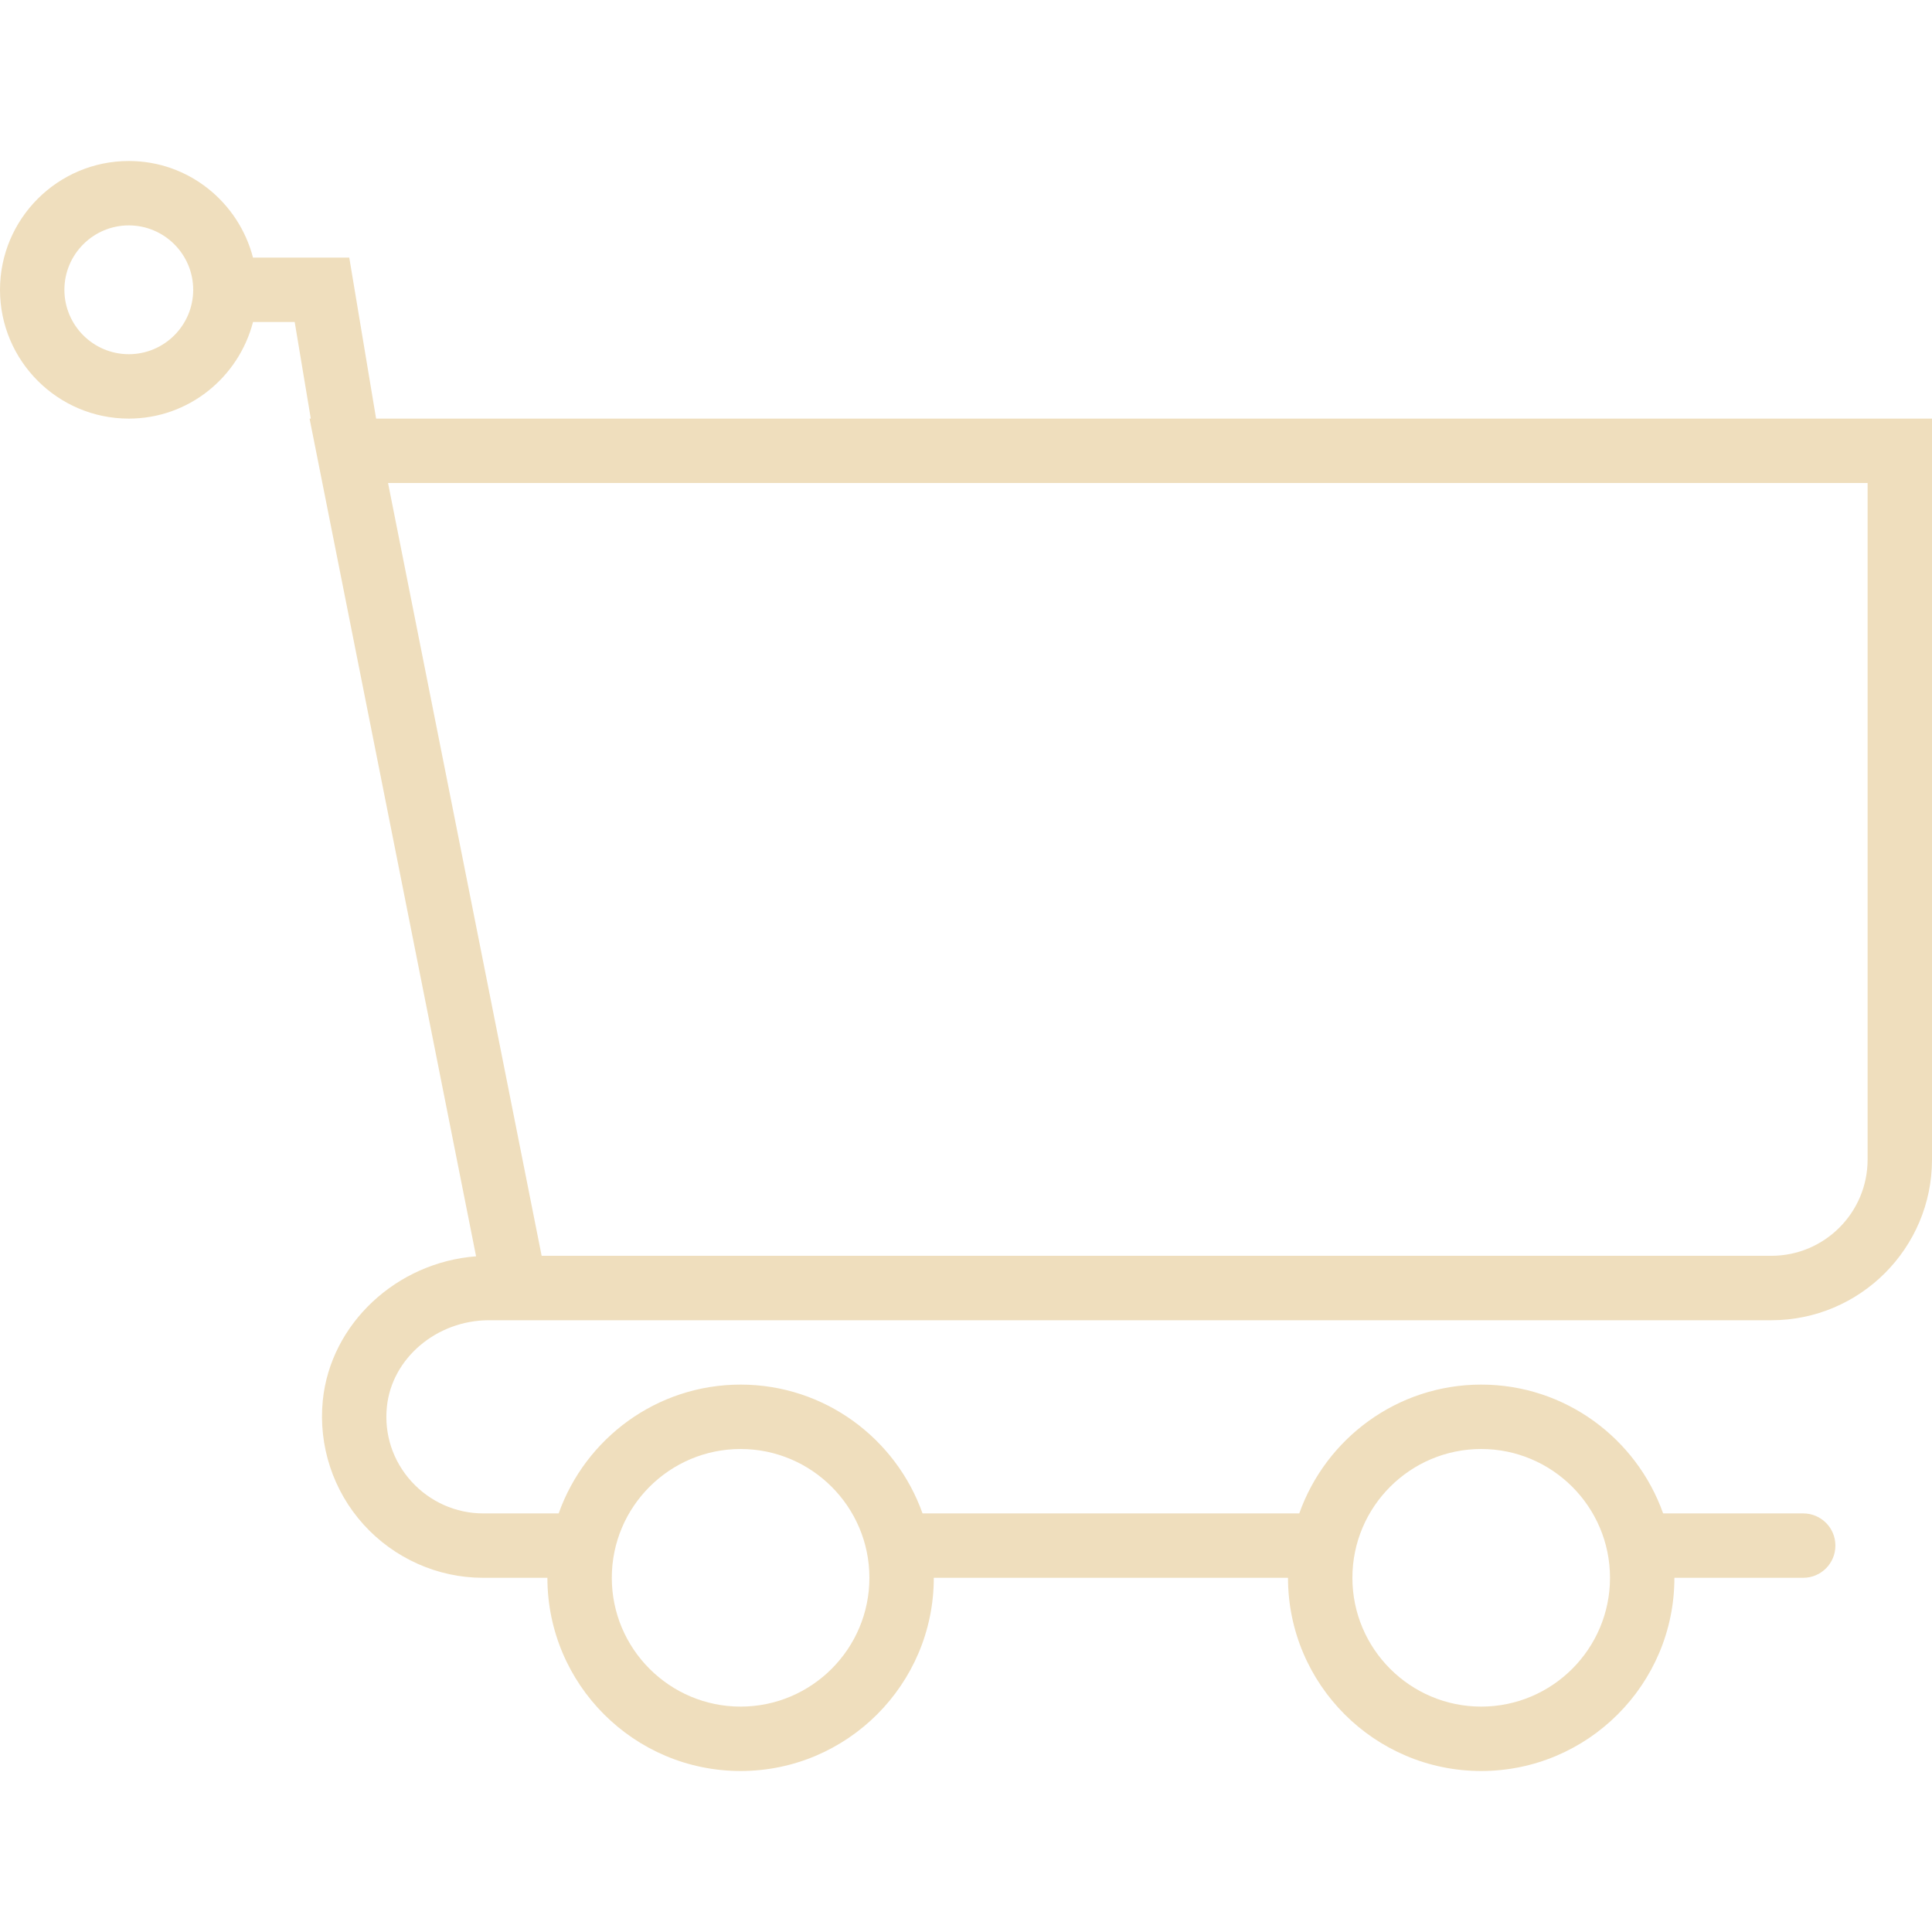
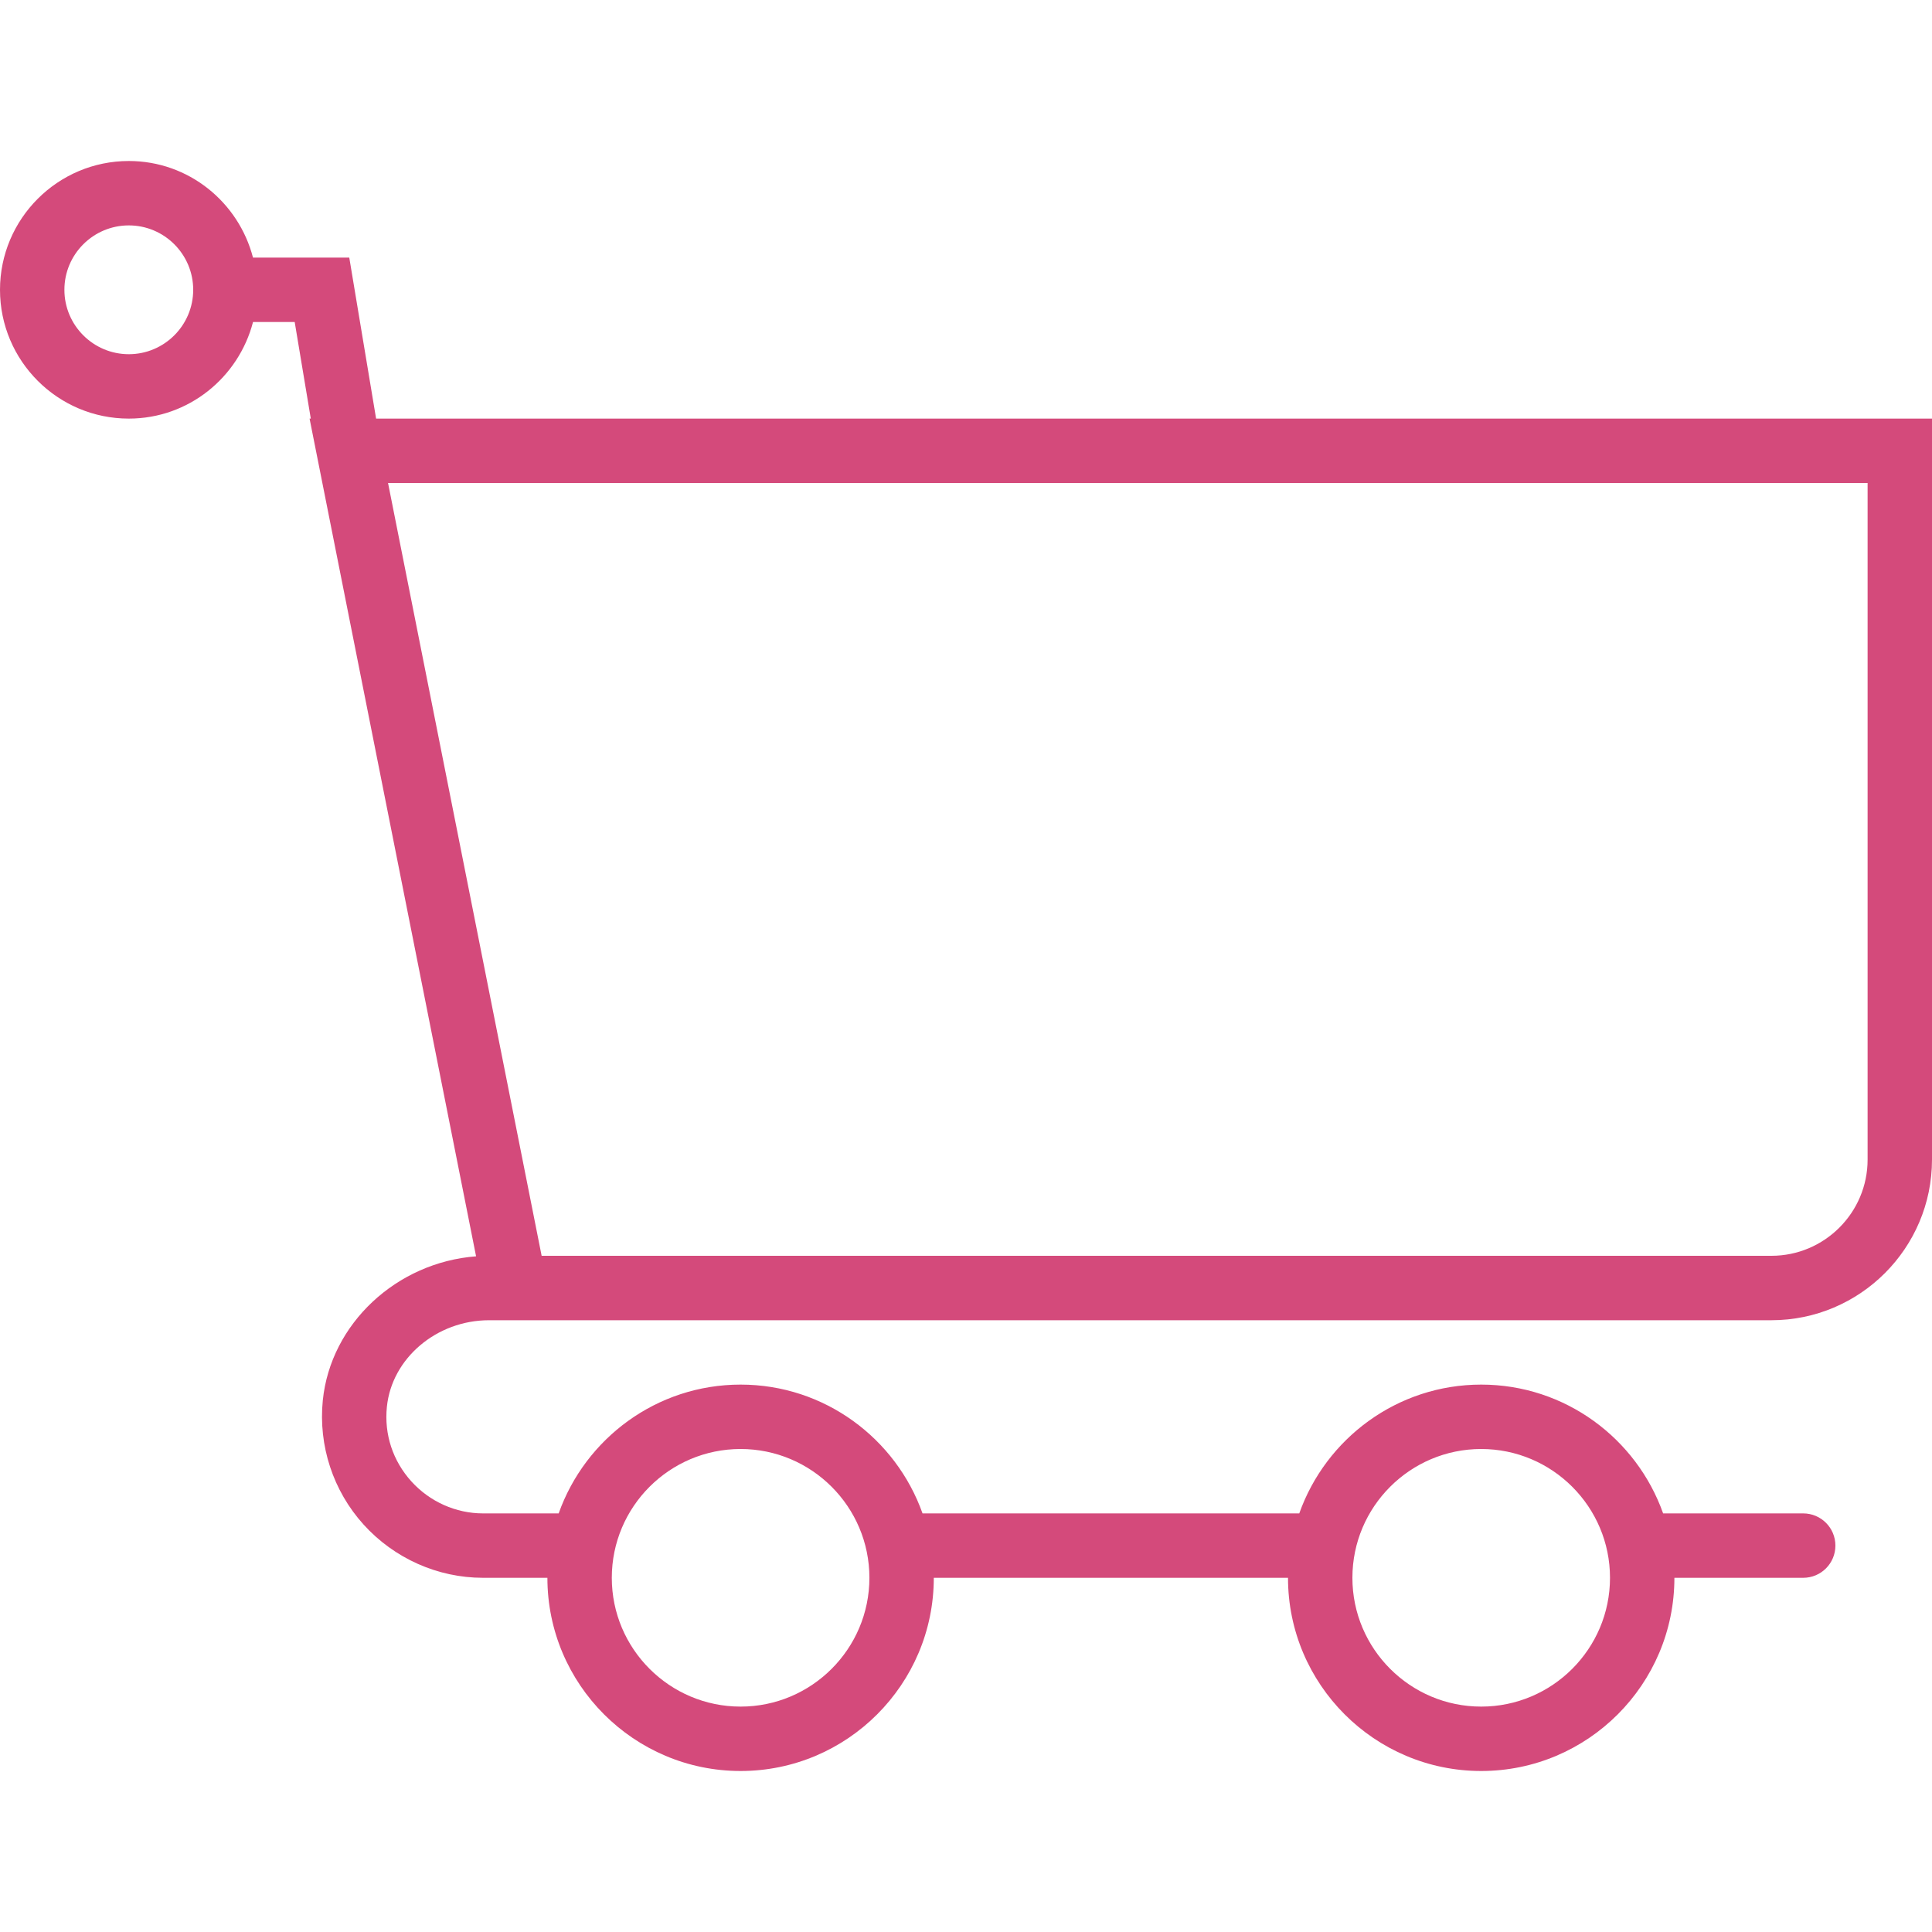
<svg xmlns="http://www.w3.org/2000/svg" version="1.1" id="Capa_1" x="0px" y="0px" viewBox="0 0 60 60" style="enable-background:new 0 0 60 60;" xml:space="preserve">
-   <path fill="#efdebd" d="M11.68,13l-0.833-5h-2.99C7.411,6.28,5.859,5,4,5C1.794,5,0,6.794,0,9s1.794,4,4,4c1.859,0,3.411-1.28,3.858-3h1.294l0.5,3  H9.614l5.171,26.016c-2.465,0.188-4.518,2.086-4.76,4.474c-0.142,1.405,0.32,2.812,1.268,3.858C12.242,48.397,13.594,49,15,49h2  c0,3.309,2.691,6,6,6s6-2.691,6-6h11c0,3.309,2.691,6,6,6s6-2.691,6-6h4c0.553,0,1-0.447,1-1s-0.447-1-1-1h-4.35  c-0.826-2.327-3.043-4-5.65-4s-4.824,1.673-5.65,4h-11.7c-0.826-2.327-3.043-4-5.65-4s-4.824,1.673-5.65,4H15  c-0.842,0-1.652-0.362-2.224-0.993c-0.577-0.639-0.848-1.461-0.761-2.316c0.152-1.509,1.546-2.69,3.173-2.69h0.791  c0.014,0,0.025,0,0.039,0h38.994C57.763,41,60,38.763,60,36.013V13H11.68z M4,11c-1.103,0-2-0.897-2-2s0.897-2,2-2s2,0.897,2,2  S5.103,11,4,11z M46,45c2.206,0,4,1.794,4,4s-1.794,4-4,4s-4-1.794-4-4S43.794,45,46,45z M23,45c2.206,0,4,1.794,4,4s-1.794,4-4,4  s-4-1.794-4-4S20.794,45,23,45z M58,36.013C58,37.66,56.66,39,55.013,39H16.821l-4.77-24H58V36.013z" />
+   <path fill="#d44a7b" d="M11.68,13l-0.833-5h-2.99C7.411,6.28,5.859,5,4,5C1.794,5,0,6.794,0,9s1.794,4,4,4c1.859,0,3.411-1.28,3.858-3h1.294l0.5,3  H9.614l5.171,26.016c-2.465,0.188-4.518,2.086-4.76,4.474c-0.142,1.405,0.32,2.812,1.268,3.858C12.242,48.397,13.594,49,15,49h2  c0,3.309,2.691,6,6,6s6-2.691,6-6h11c0,3.309,2.691,6,6,6s6-2.691,6-6h4c0.553,0,1-0.447,1-1s-0.447-1-1-1h-4.35  c-0.826-2.327-3.043-4-5.65-4s-4.824,1.673-5.65,4h-11.7c-0.826-2.327-3.043-4-5.65-4s-4.824,1.673-5.65,4H15  c-0.842,0-1.652-0.362-2.224-0.993c-0.577-0.639-0.848-1.461-0.761-2.316c0.152-1.509,1.546-2.69,3.173-2.69h0.791  c0.014,0,0.025,0,0.039,0h38.994C57.763,41,60,38.763,60,36.013V13H11.68z M4,11c-1.103,0-2-0.897-2-2s0.897-2,2-2s2,0.897,2,2  S5.103,11,4,11z M46,45c2.206,0,4,1.794,4,4s-1.794,4-4,4s-4-1.794-4-4S43.794,45,46,45z M23,45c2.206,0,4,1.794,4,4s-1.794,4-4,4  s-4-1.794-4-4S20.794,45,23,45z M58,36.013C58,37.66,56.66,39,55.013,39H16.821l-4.77-24H58V36.013z" />
  <g>
</g>
  <g>
</g>
  <g>
</g>
  <g>
</g>
  <g>
</g>
  <g>
</g>
  <g>
</g>
  <g>
</g>
  <g>
</g>
  <g>
</g>
  <g>
</g>
  <g>
</g>
  <g>
</g>
  <g>
</g>
  <g>
</g>
</svg>
